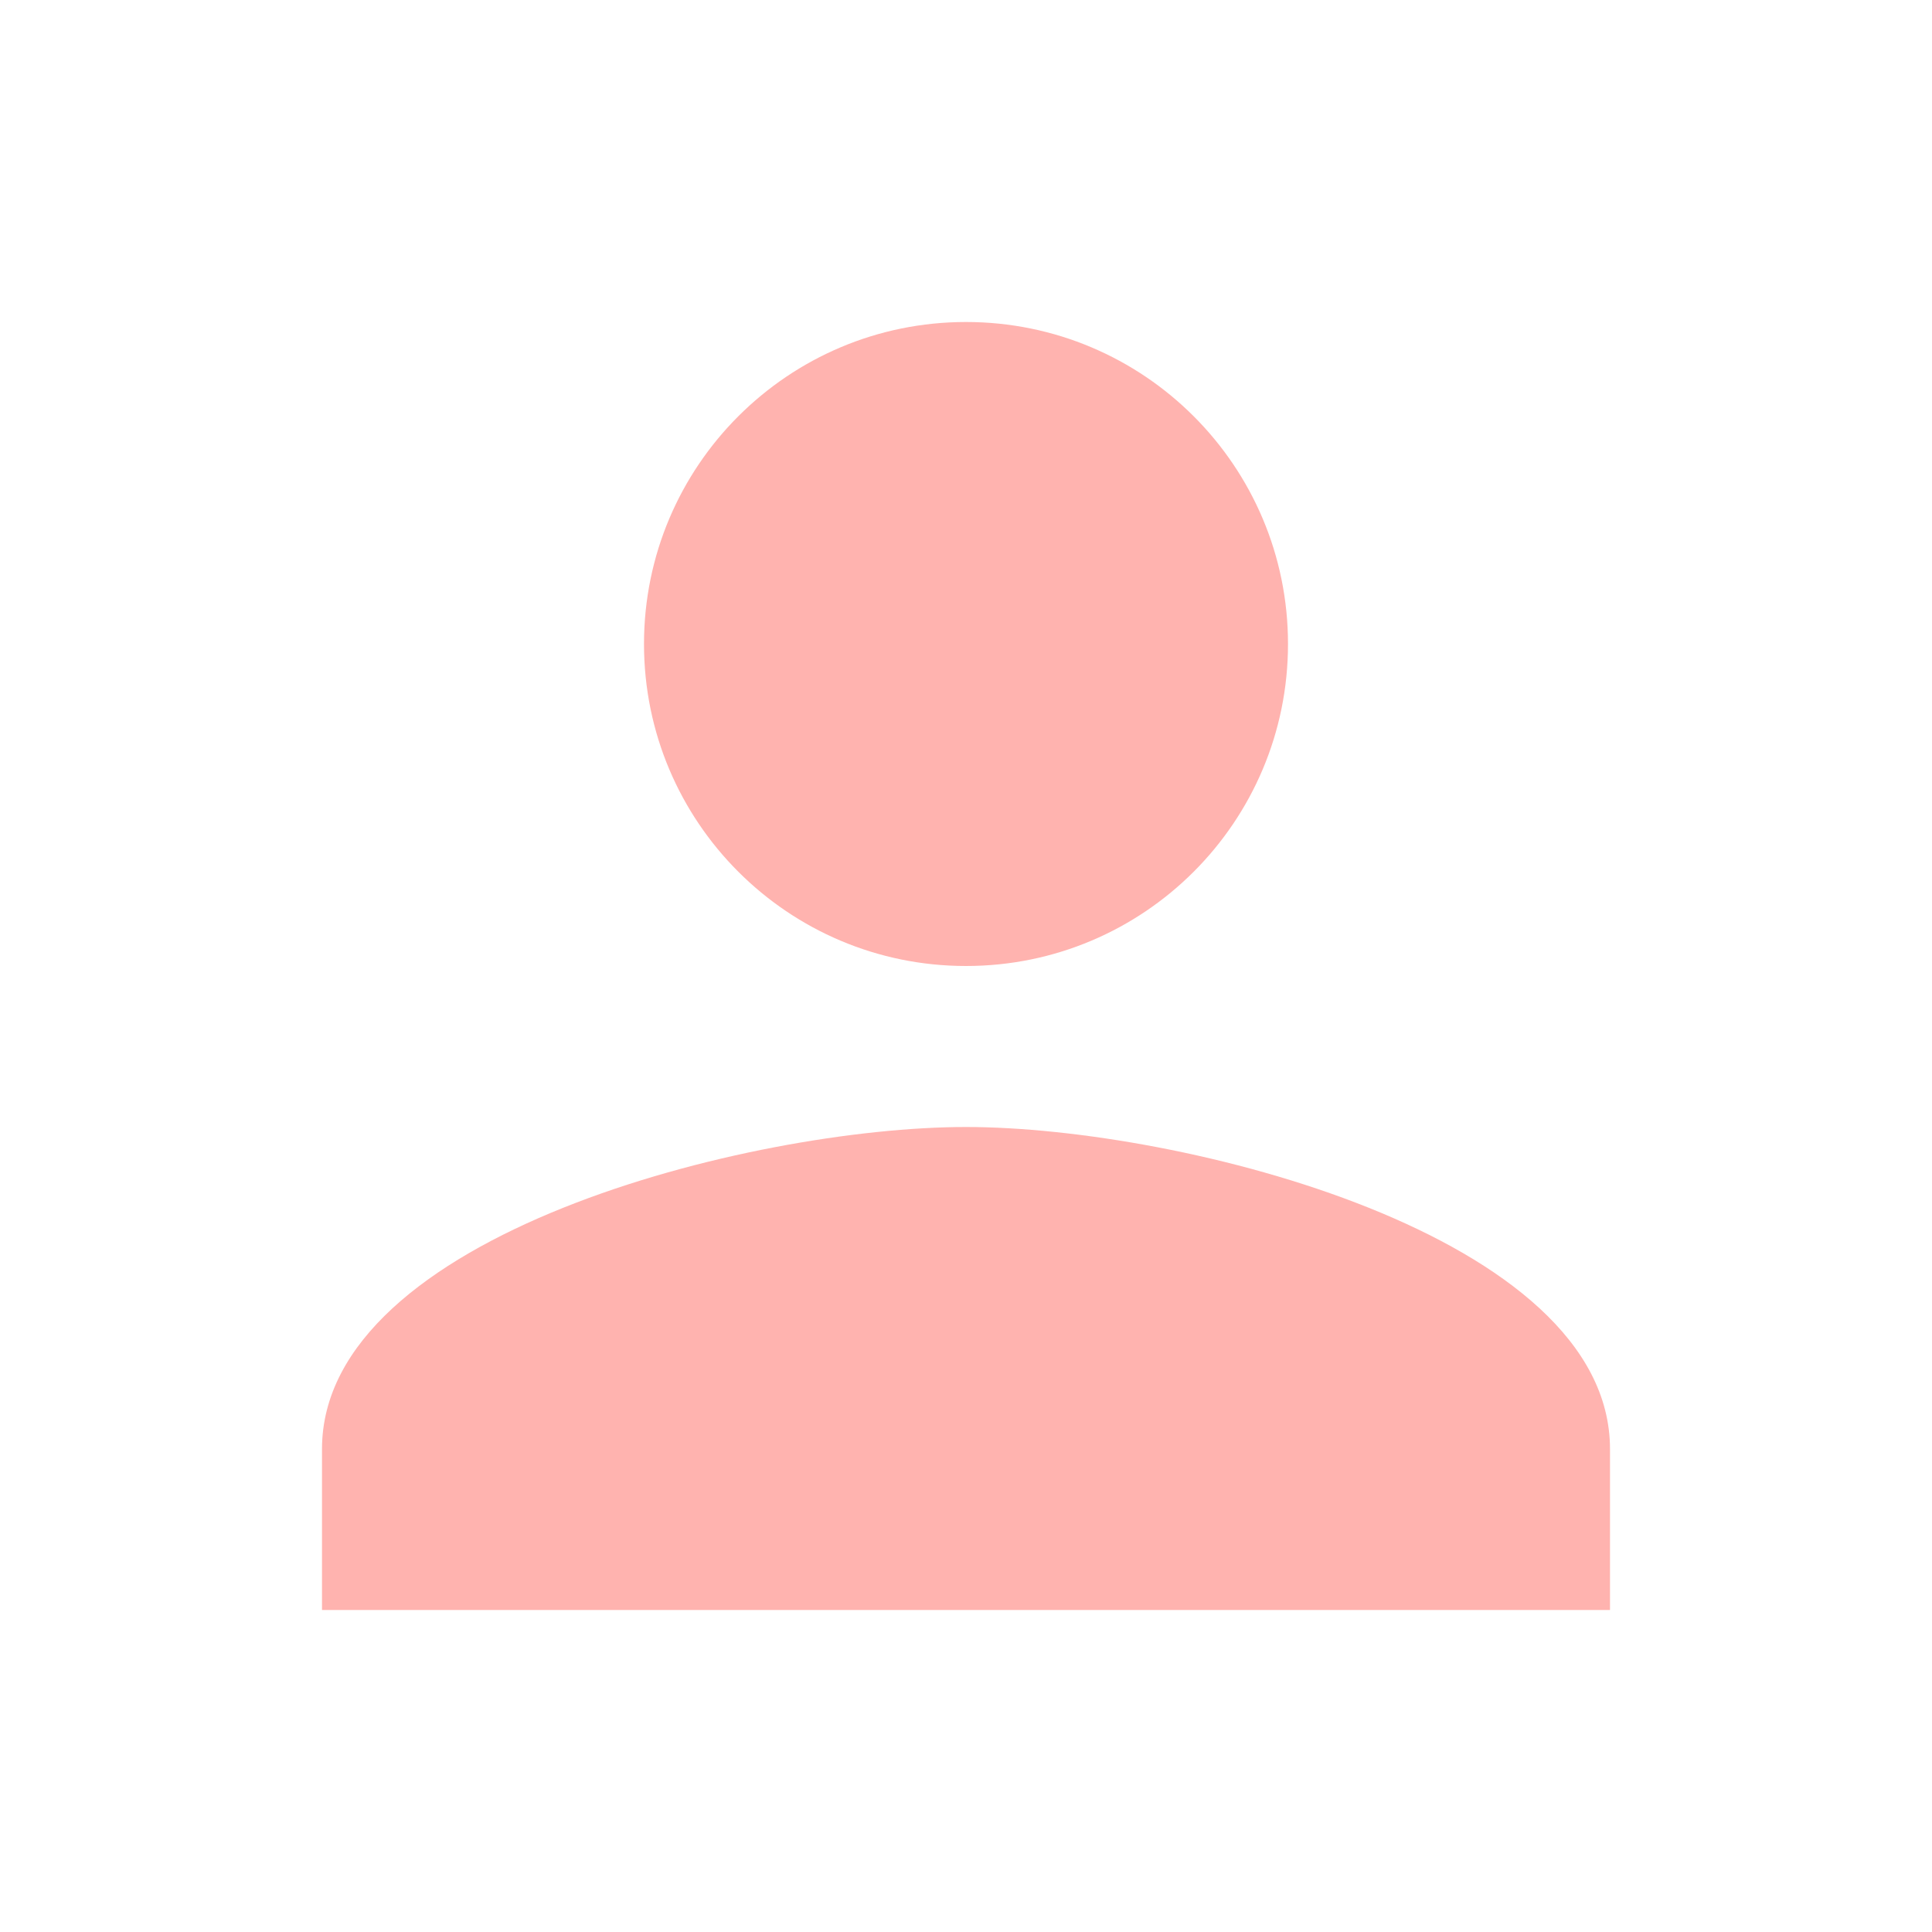
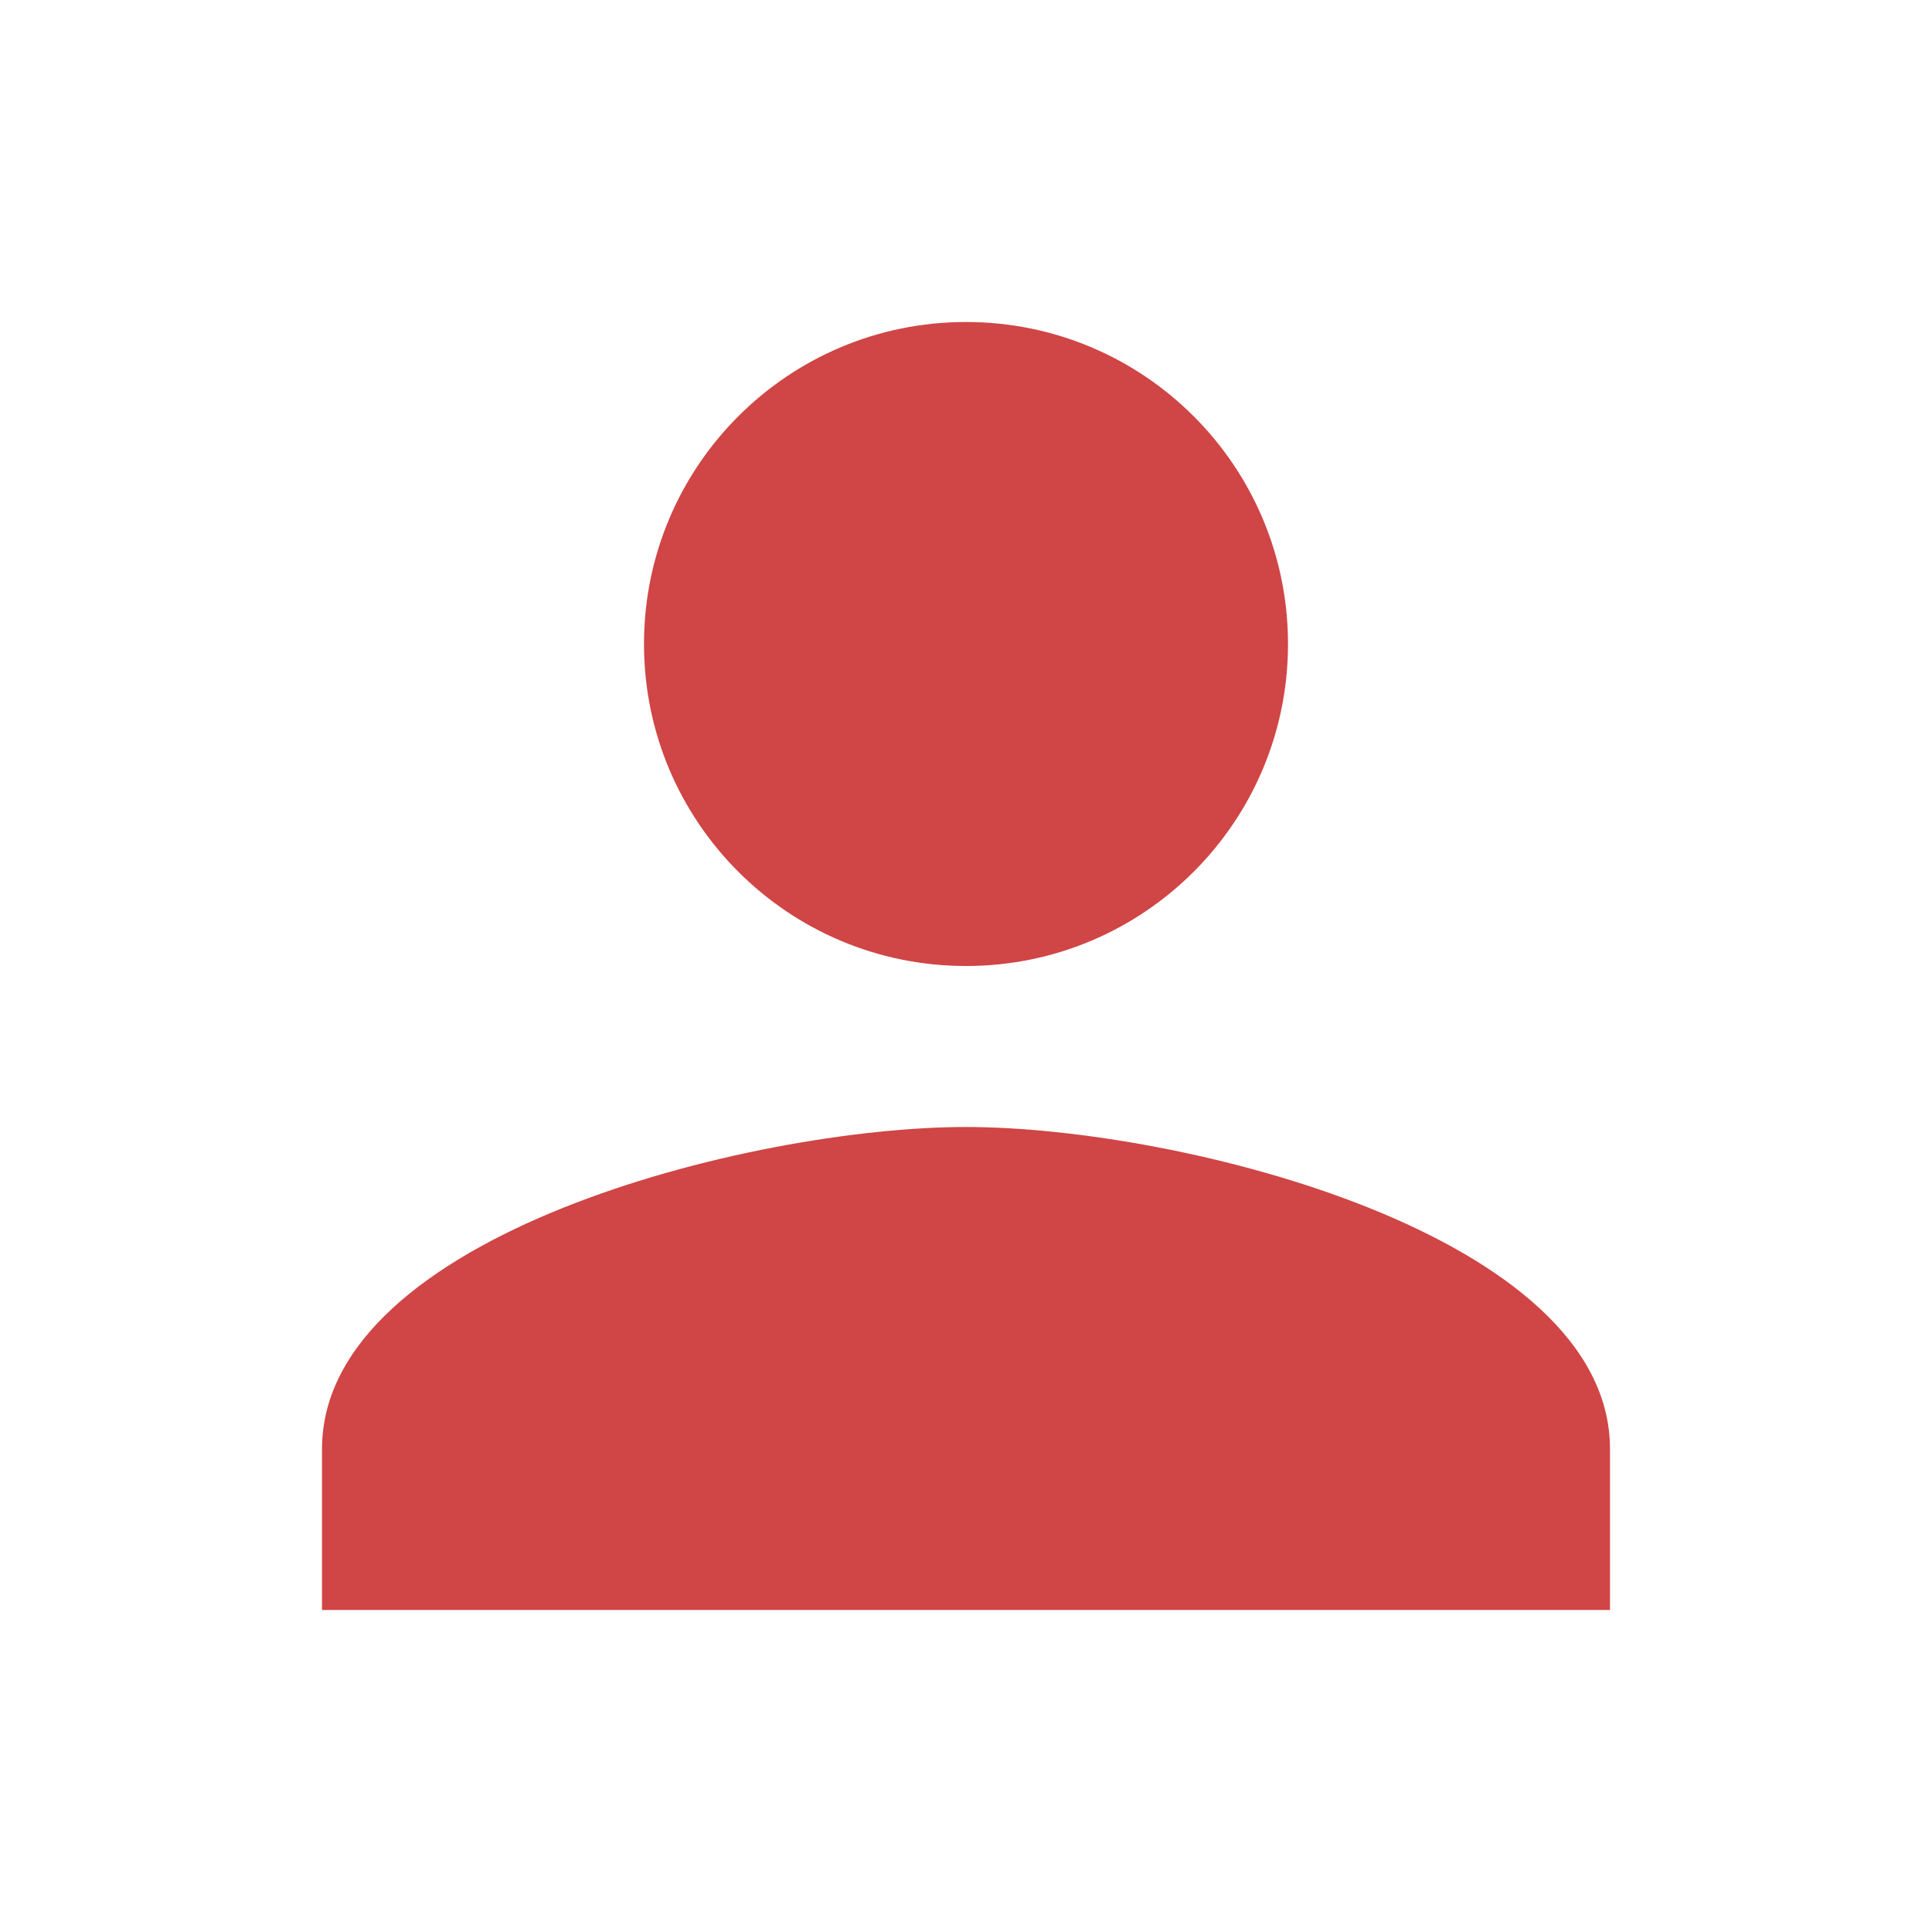
<svg xmlns="http://www.w3.org/2000/svg" viewBox="0 0 24 24">
-   <path fill="#FFB3AF" d="M12 12c2.21 0 4-1.79 4-4s-1.79-4-4-4-4 1.79-4 4 1.79 4 4 4zm0 2c-2.67 0-8 1.34-8 4v2h16v-2c0-2.66-5.33-4-8-4z" />
+   <path fill="#D04545" d="M12 12c2.21 0 4-1.79 4-4s-1.79-4-4-4-4 1.79-4 4 1.79 4 4 4zm0 2c-2.67 0-8 1.34-8 4v2h16v-2c0-2.66-5.33-4-8-4z" />
</svg>
